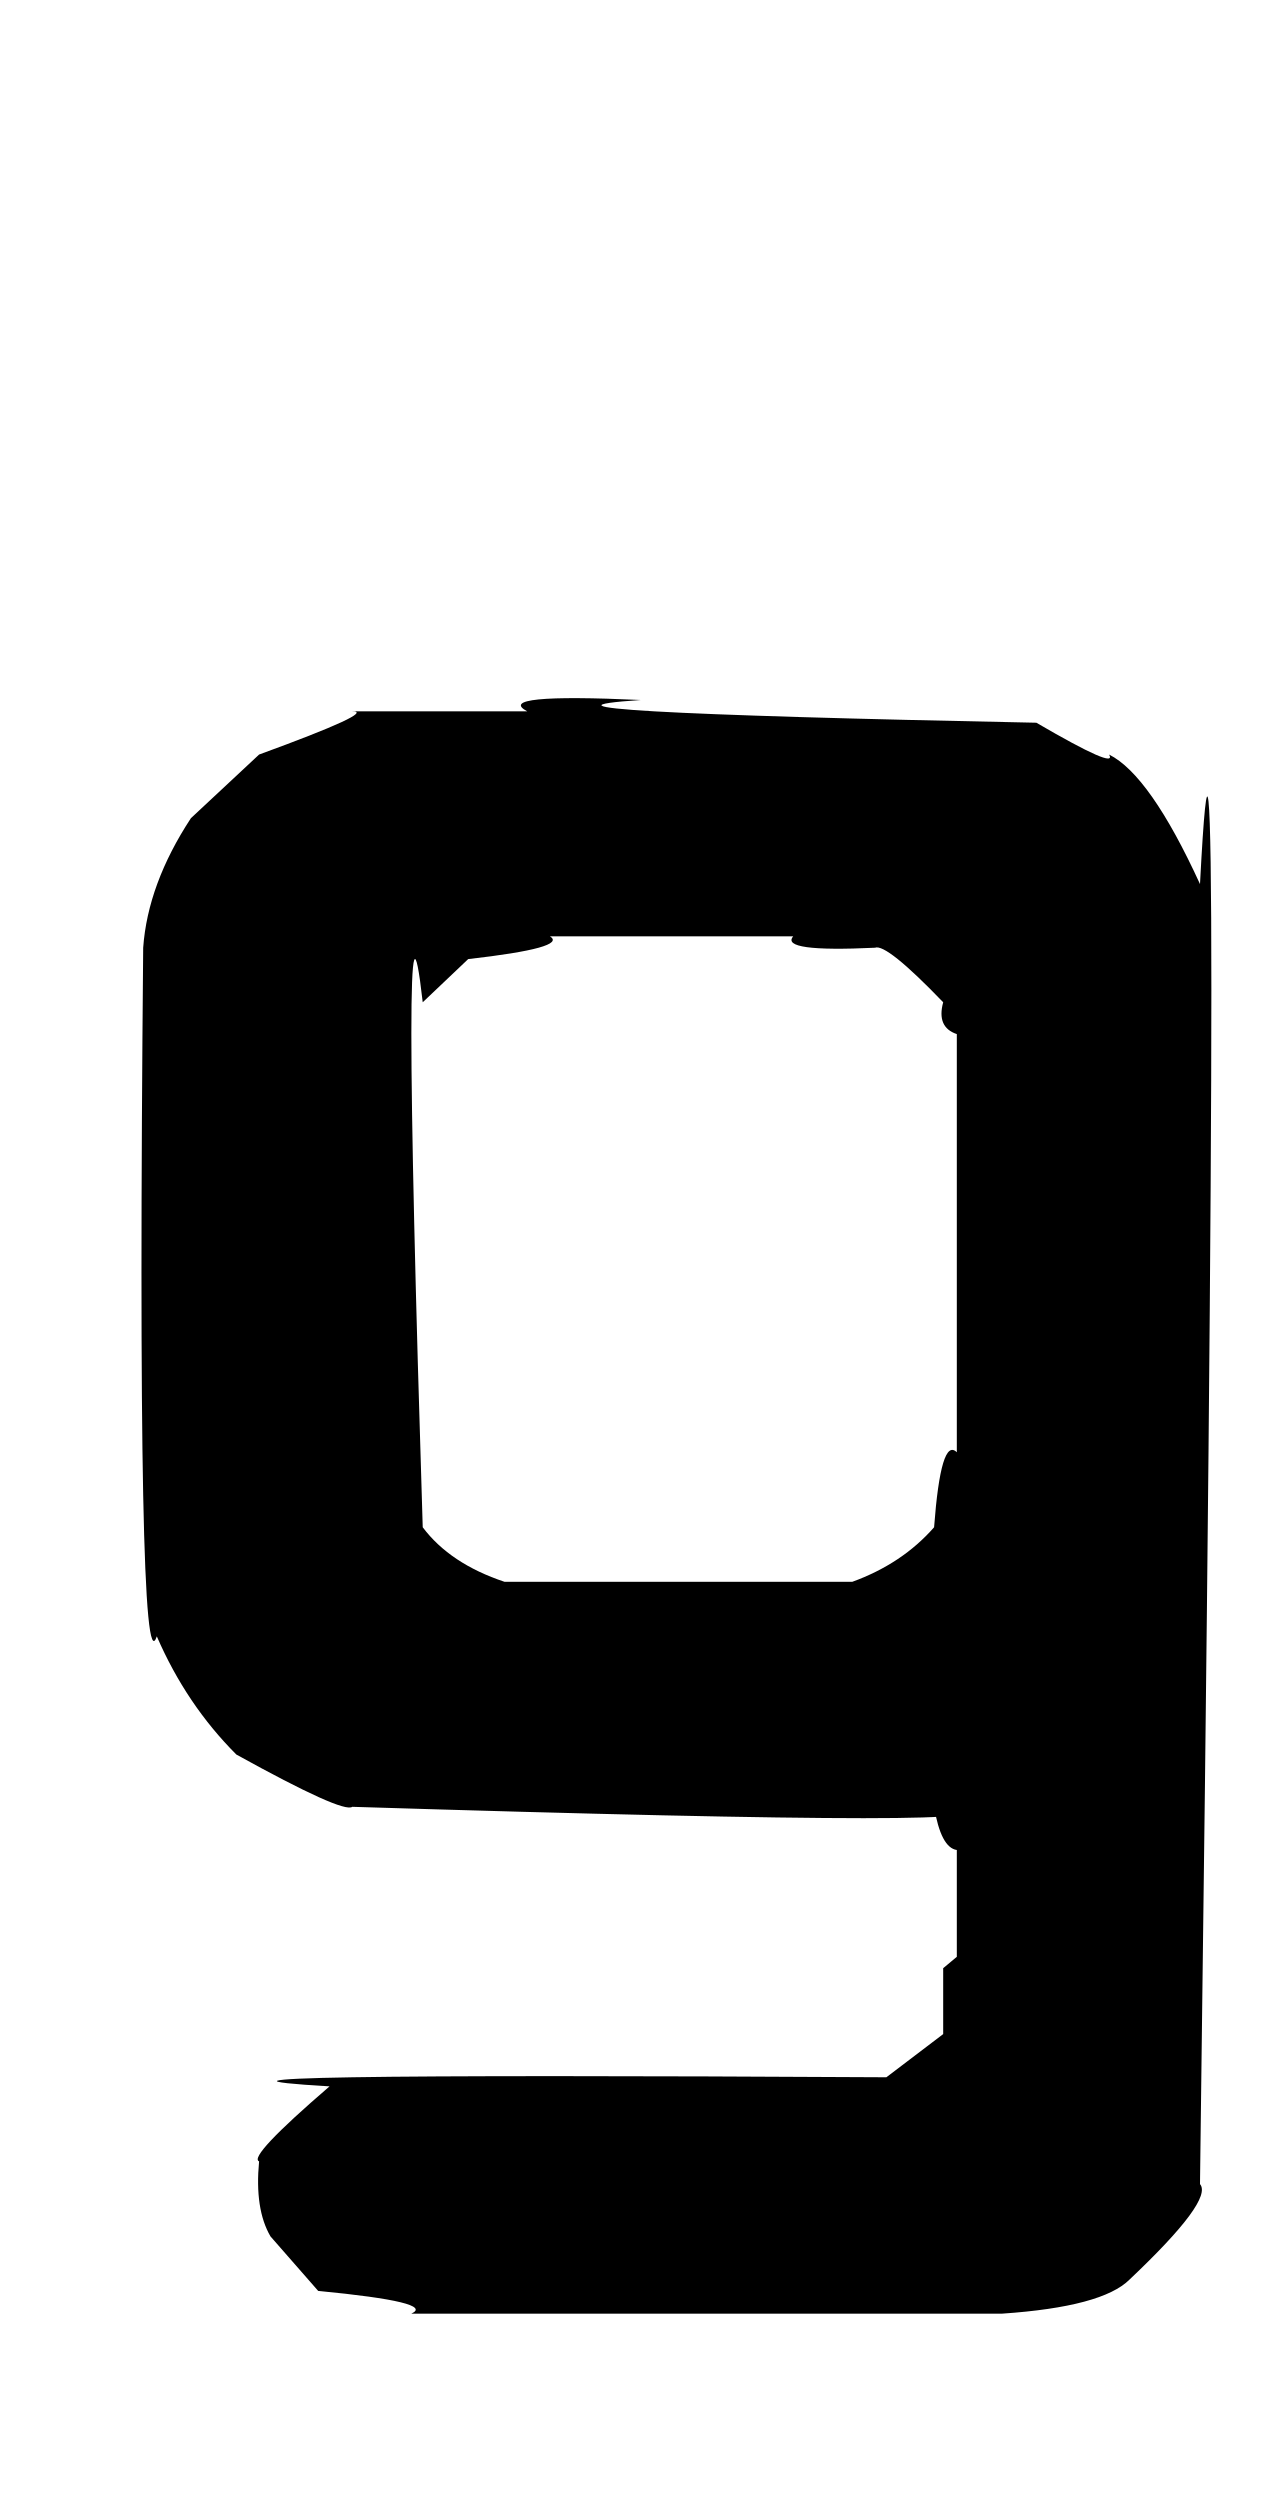
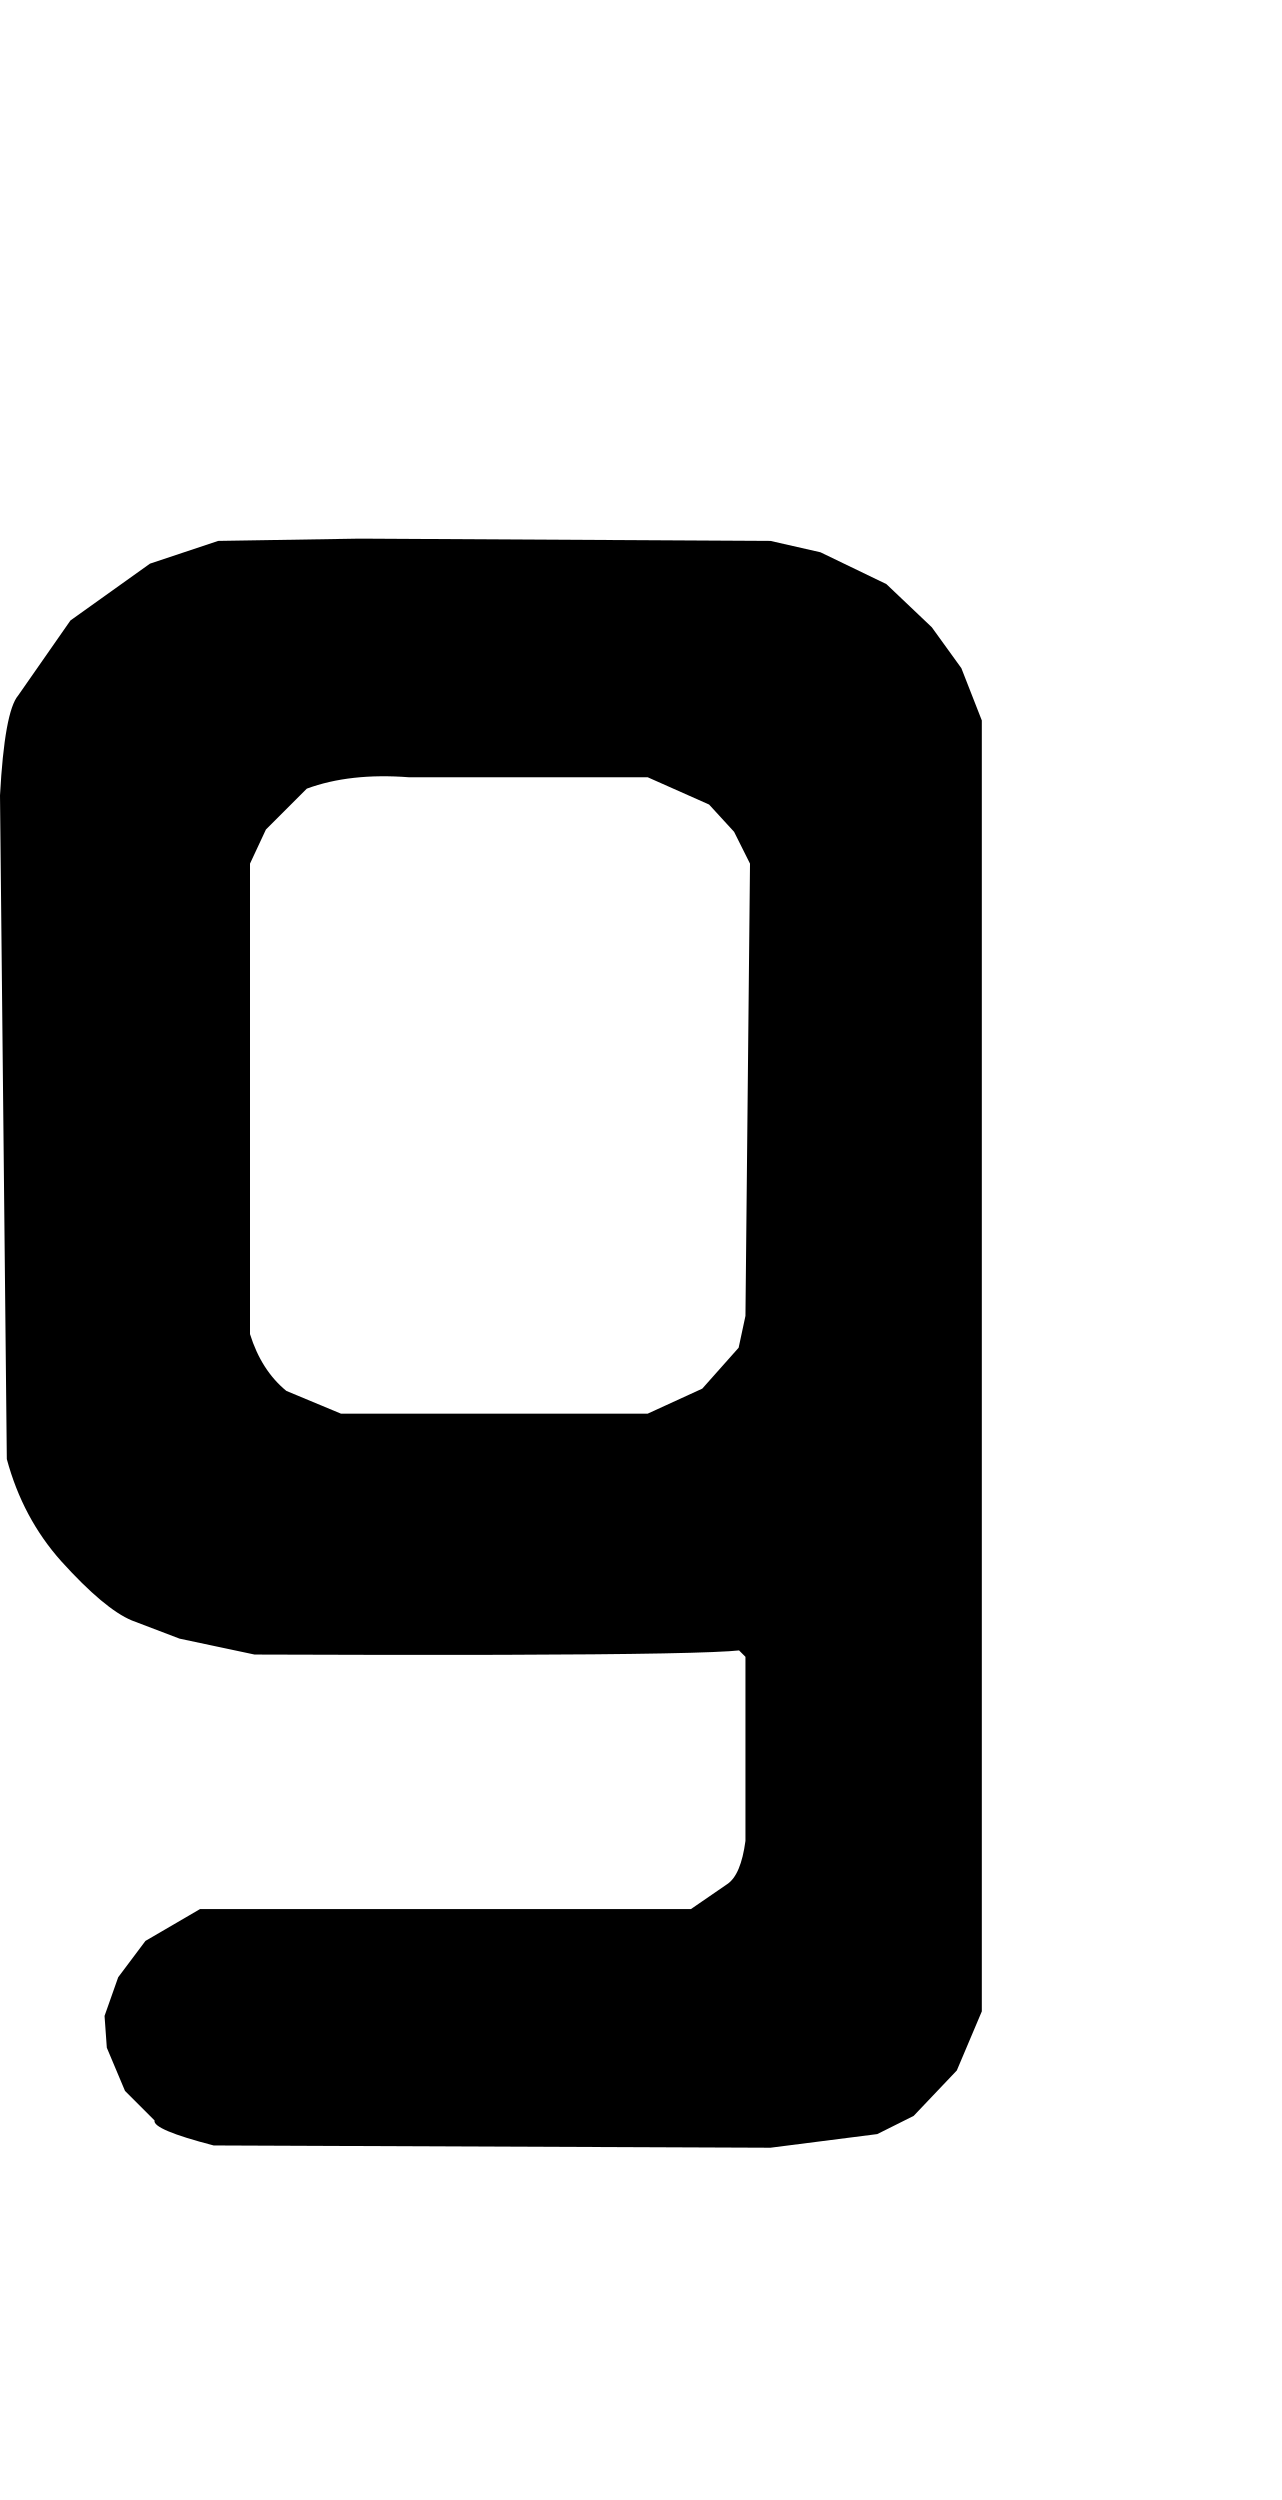
- <svg xmlns="http://www.w3.org/2000/svg" viewBox="0 0 556 1100" width="556" height="1100">
+ <svg xmlns="http://www.w3.org/2000/svg" viewBox="0 0 564 1100" width="564" height="1100">
  <g transform="translate(0,800) scale(1,-1)">
-     <path d="M232 487Q217 495 282 492Q207 487 456 482Q492 461 488 468Q506 459 528 411Q538 603 528 -161Q534 -168 497 -203Q485 -215 441 -218H181Q192 -213 140 -208L119 -184Q112 -172 114 -151Q109 -149 145 -118Q43 -112 390 -114L415 -95V-66L421 -61V-14Q414 -13 411 5Q477 -5 155 5Q151 2 104 28Q82 50 69 80Q60 53 63 383Q65 411 84 440L114 468Q166 487 155 487ZM186 359Q176 447 186 128Q198 112 222 104H375Q397 112 411 128Q414 168 421 161V345Q412 348 415 359Q390 385 385 383Q343 381 349 388H242Q250 383 206 378Z" fill="#000" />
+     <path d="M159 563 339 562 361 557 390 543 410 524 423 506 432 483V-85L421 -111L402 -131L386 -139L339 -145L94 -144Q67 -137 68 -133L55 -120L47 -101L46 -87L52 -70L64 -54L88 -40H304L320 -29Q326 -25 328 -10V71L323 76Q366 71 112 72L79 79L58 87Q46 92 27 113Q10 132 3 158L0 450Q2 487 8 494L31 527L66 552L96 562L158 563ZM180 458Q154 460 135 453L117 435L110 420V213Q115 197 126 188L150 178H285L309 189L325 207L328 221L330 420L323 434L312 446L285 458H181Z" fill="#000" />
  </g>
</svg>
